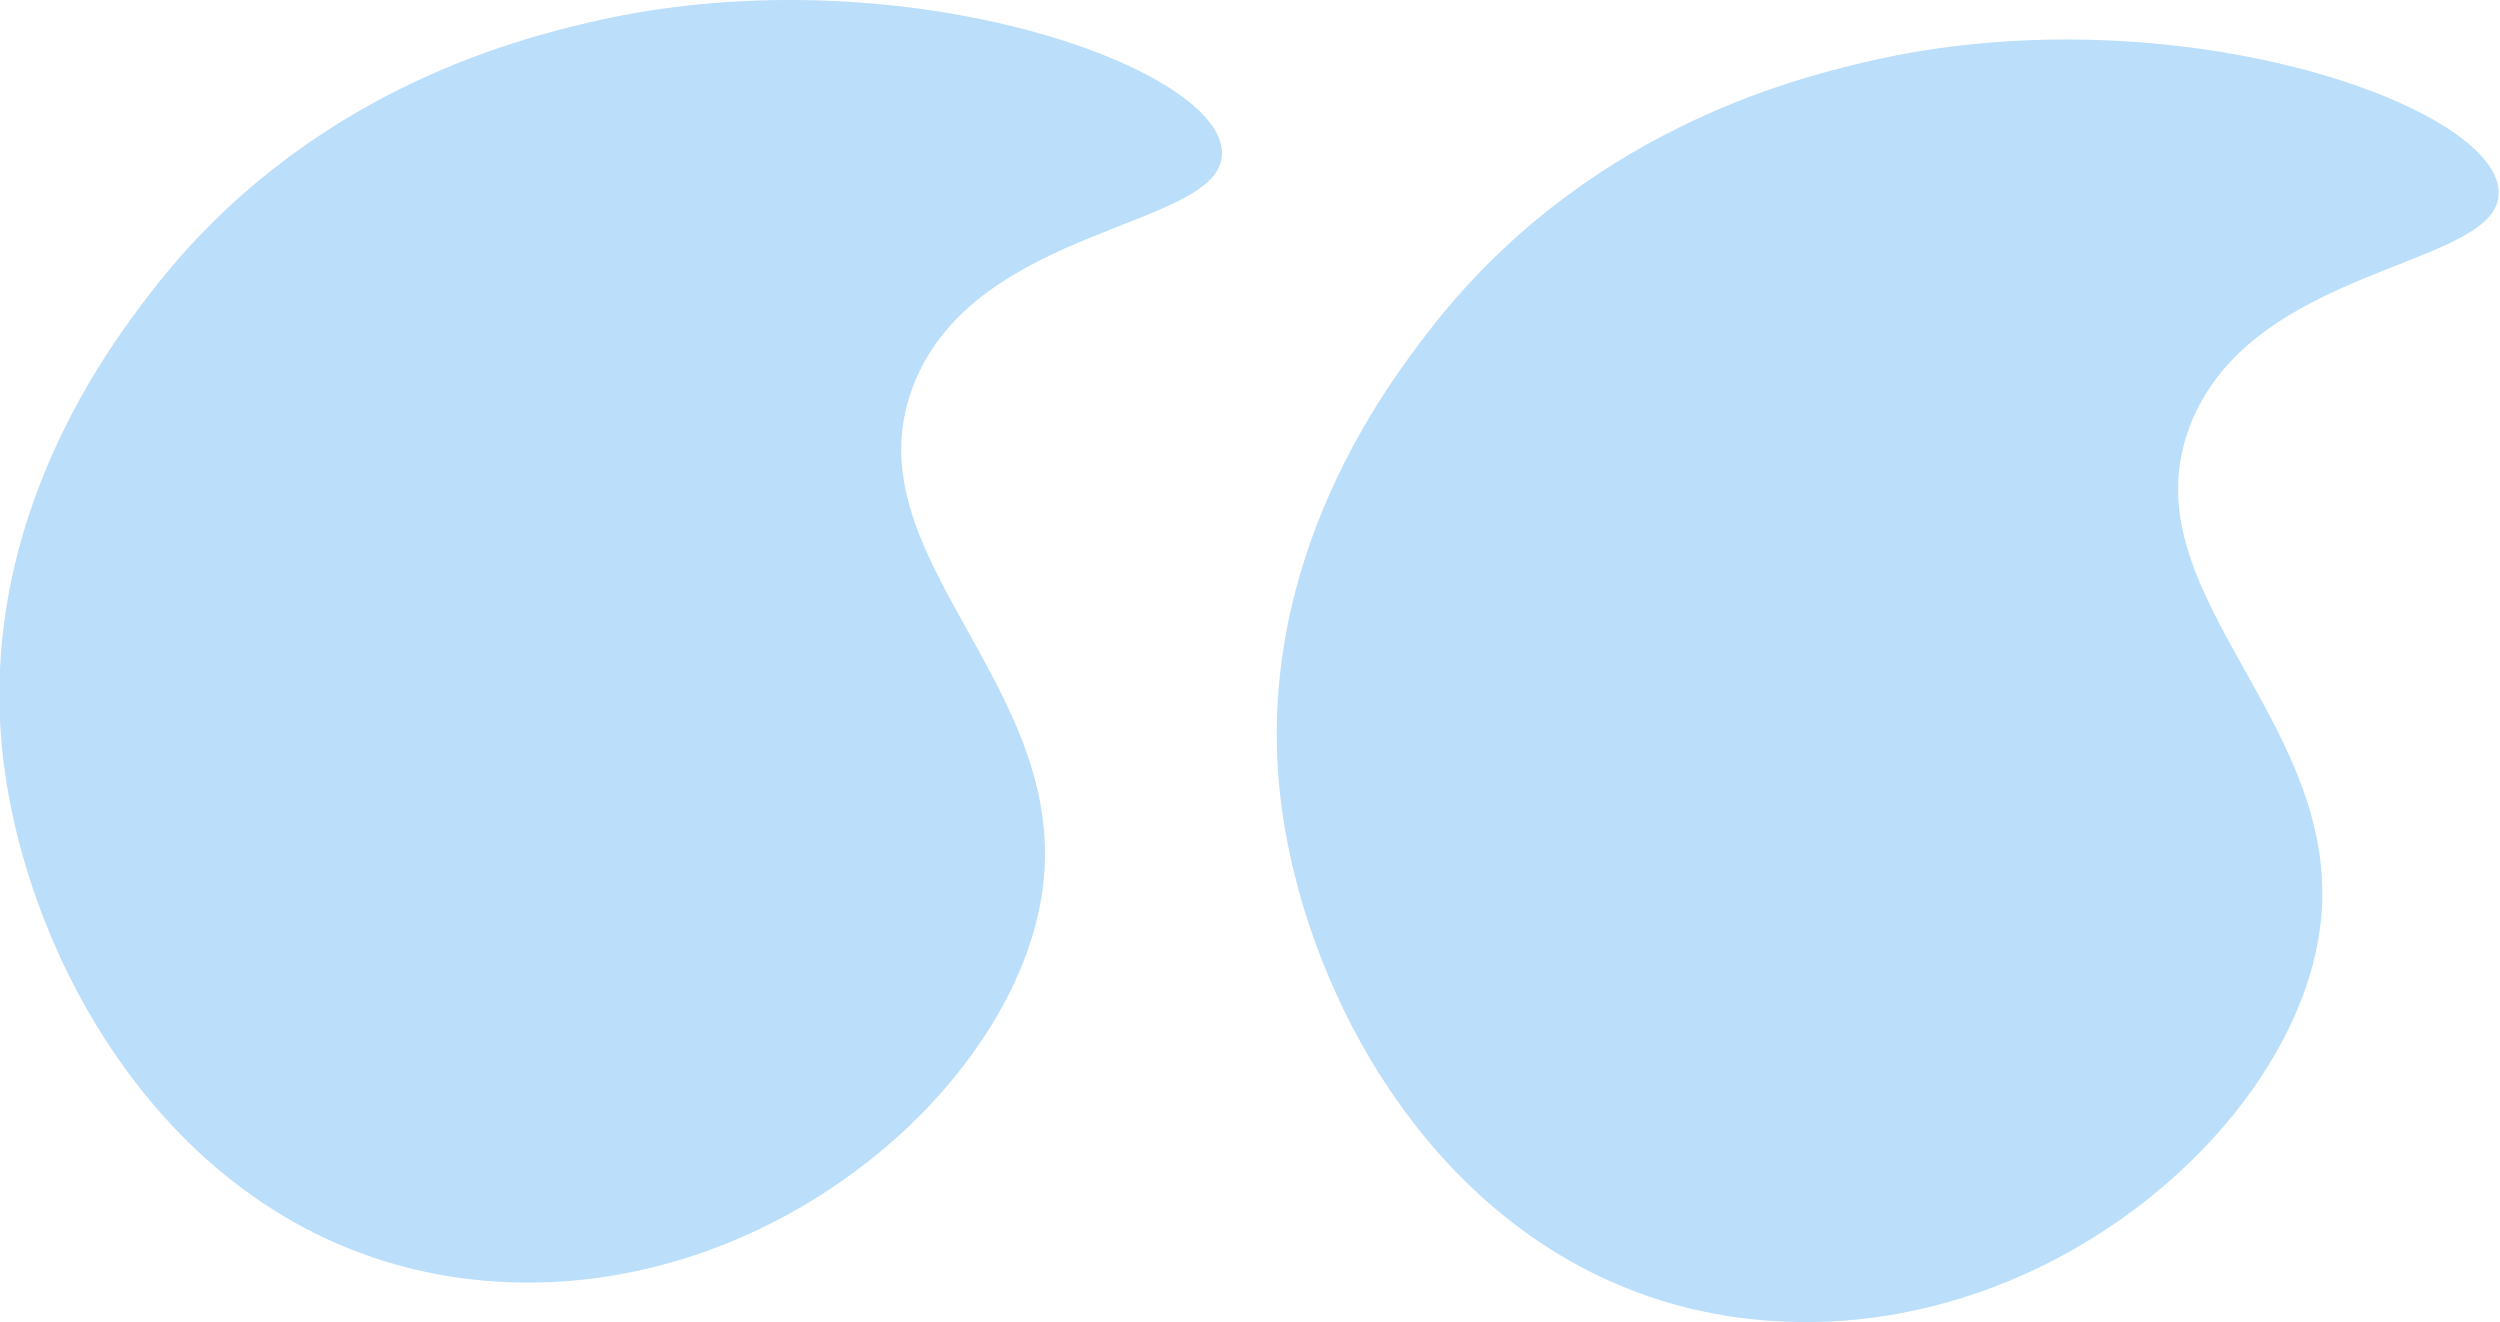
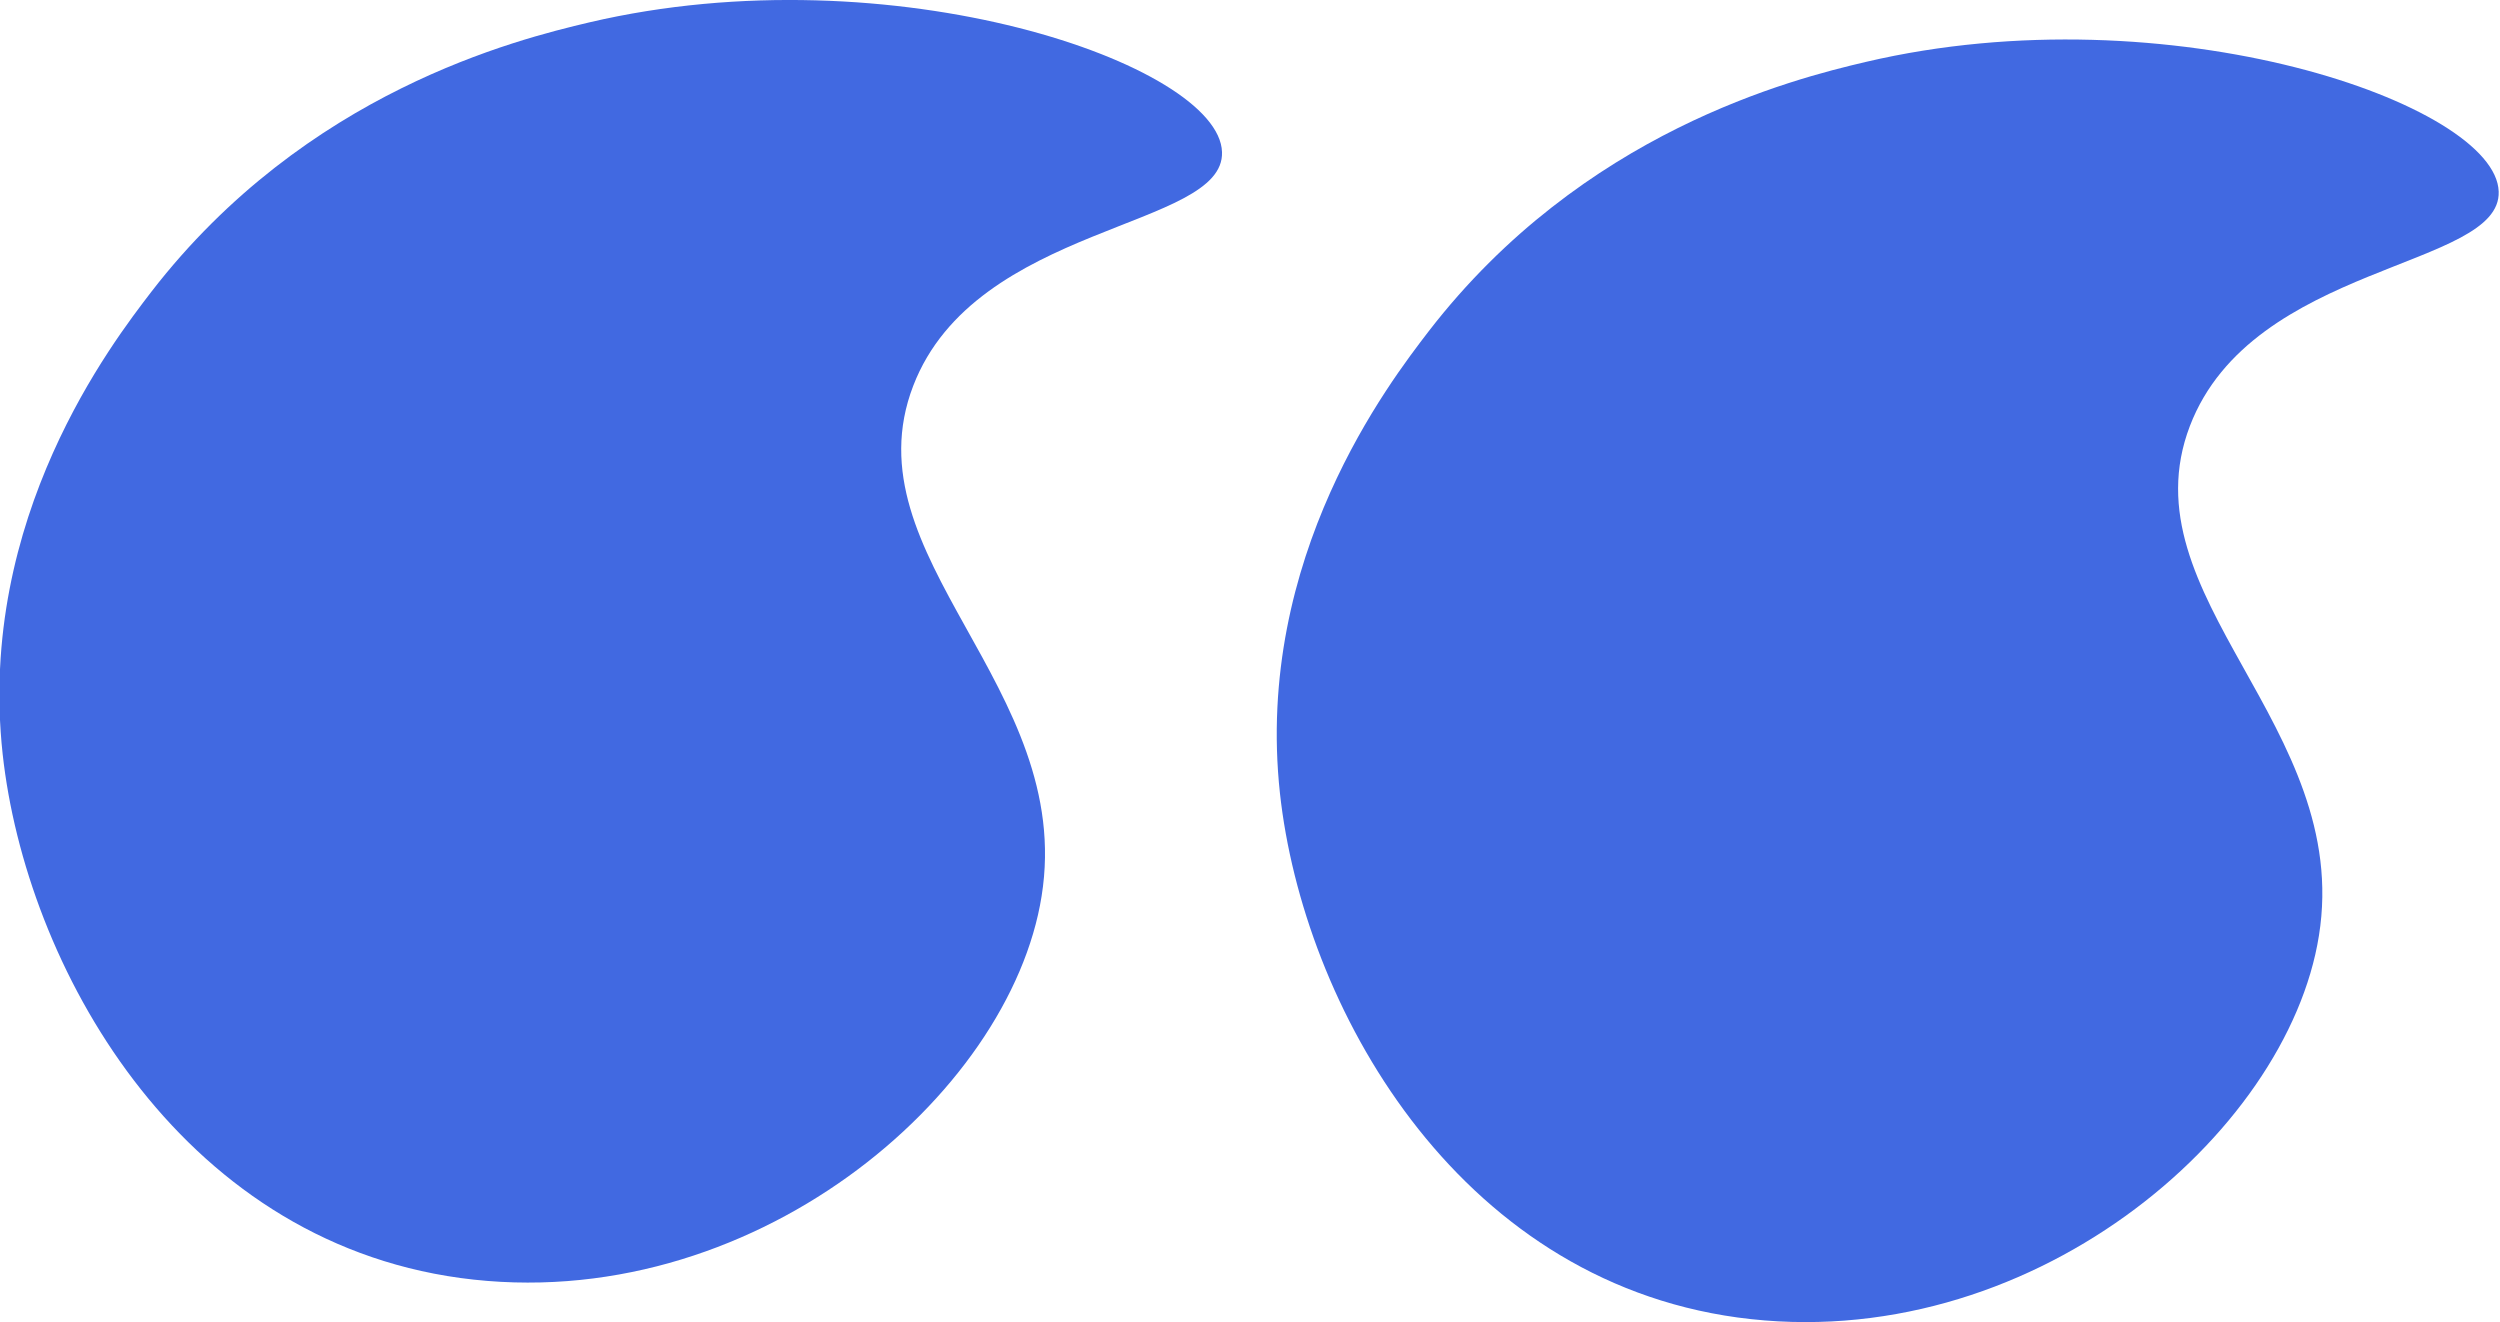
<svg xmlns="http://www.w3.org/2000/svg" version="1.1" id="Calque_1" x="0px" y="0px" viewBox="0 0 379.7 200.7" style="enable-background:new 0 0 379.7 200.7;" xml:space="preserve">
  <style type="text/css">
- 	.st0{fill:#BBDEFB;}
+ 	.st0{fill:#4169E1;}
</style>
  <g>
-     <path class="st0" d="M158.2,136.1c-4.8,30.3-44.2,64-88.3,58c-43-5.9-66-47.6-69.5-79.6c-3.9-35.9,16.7-62.5,22.6-70.2   C46.5,13.9,78.5,6,89.5,3.4c46-10.8,95.7,6.4,96.1,19.7c0.4,11.7-37.4,10.8-46.9,35.5C128.7,84.6,163.3,104.3,158.2,136.1z" />
-     <path class="st0" d="M352.2,142.1c-4.8,30.3-44.2,64-88.3,58c-43-5.9-66-47.6-69.5-79.6c-3.9-35.9,16.7-62.5,22.6-70.2   c23.4-30.3,55.3-38.3,66.4-40.9c46-10.8,95.7,6.4,96.1,19.7c0.4,11.7-37.4,10.8-46.9,35.6C322.7,90.6,357.3,110.3,352.2,142.1z" />
+     <path class="st0" d="M158.2,136.1c-4.8,30.3-44.2,64-88.3,58c-43-5.9-66-47.6-69.5-79.6C-3.5,78.6,17.1,52,23,44.3   C46.5,13.9,78.5,6,89.5,3.4c46-10.8,95.7,6.4,96.1,19.7c0.4,11.7-37.4,10.8-46.9,35.5C128.7,84.6,163.3,104.3,158.2,136.1z" />
+     <path class="st0" d="M352.2,142.1c-4.8,30.3-44.2,64-88.3,58c-43-5.9-66-47.6-69.5-79.6C190.5,84.6,211.1,58,217,50.3   C240.4,20,272.3,12,283.4,9.4c46-10.8,95.7,6.4,96.1,19.7c0.4,11.7-37.4,10.8-46.9,35.6C322.7,90.6,357.3,110.3,352.2,142.1z" />
  </g>
</svg>
